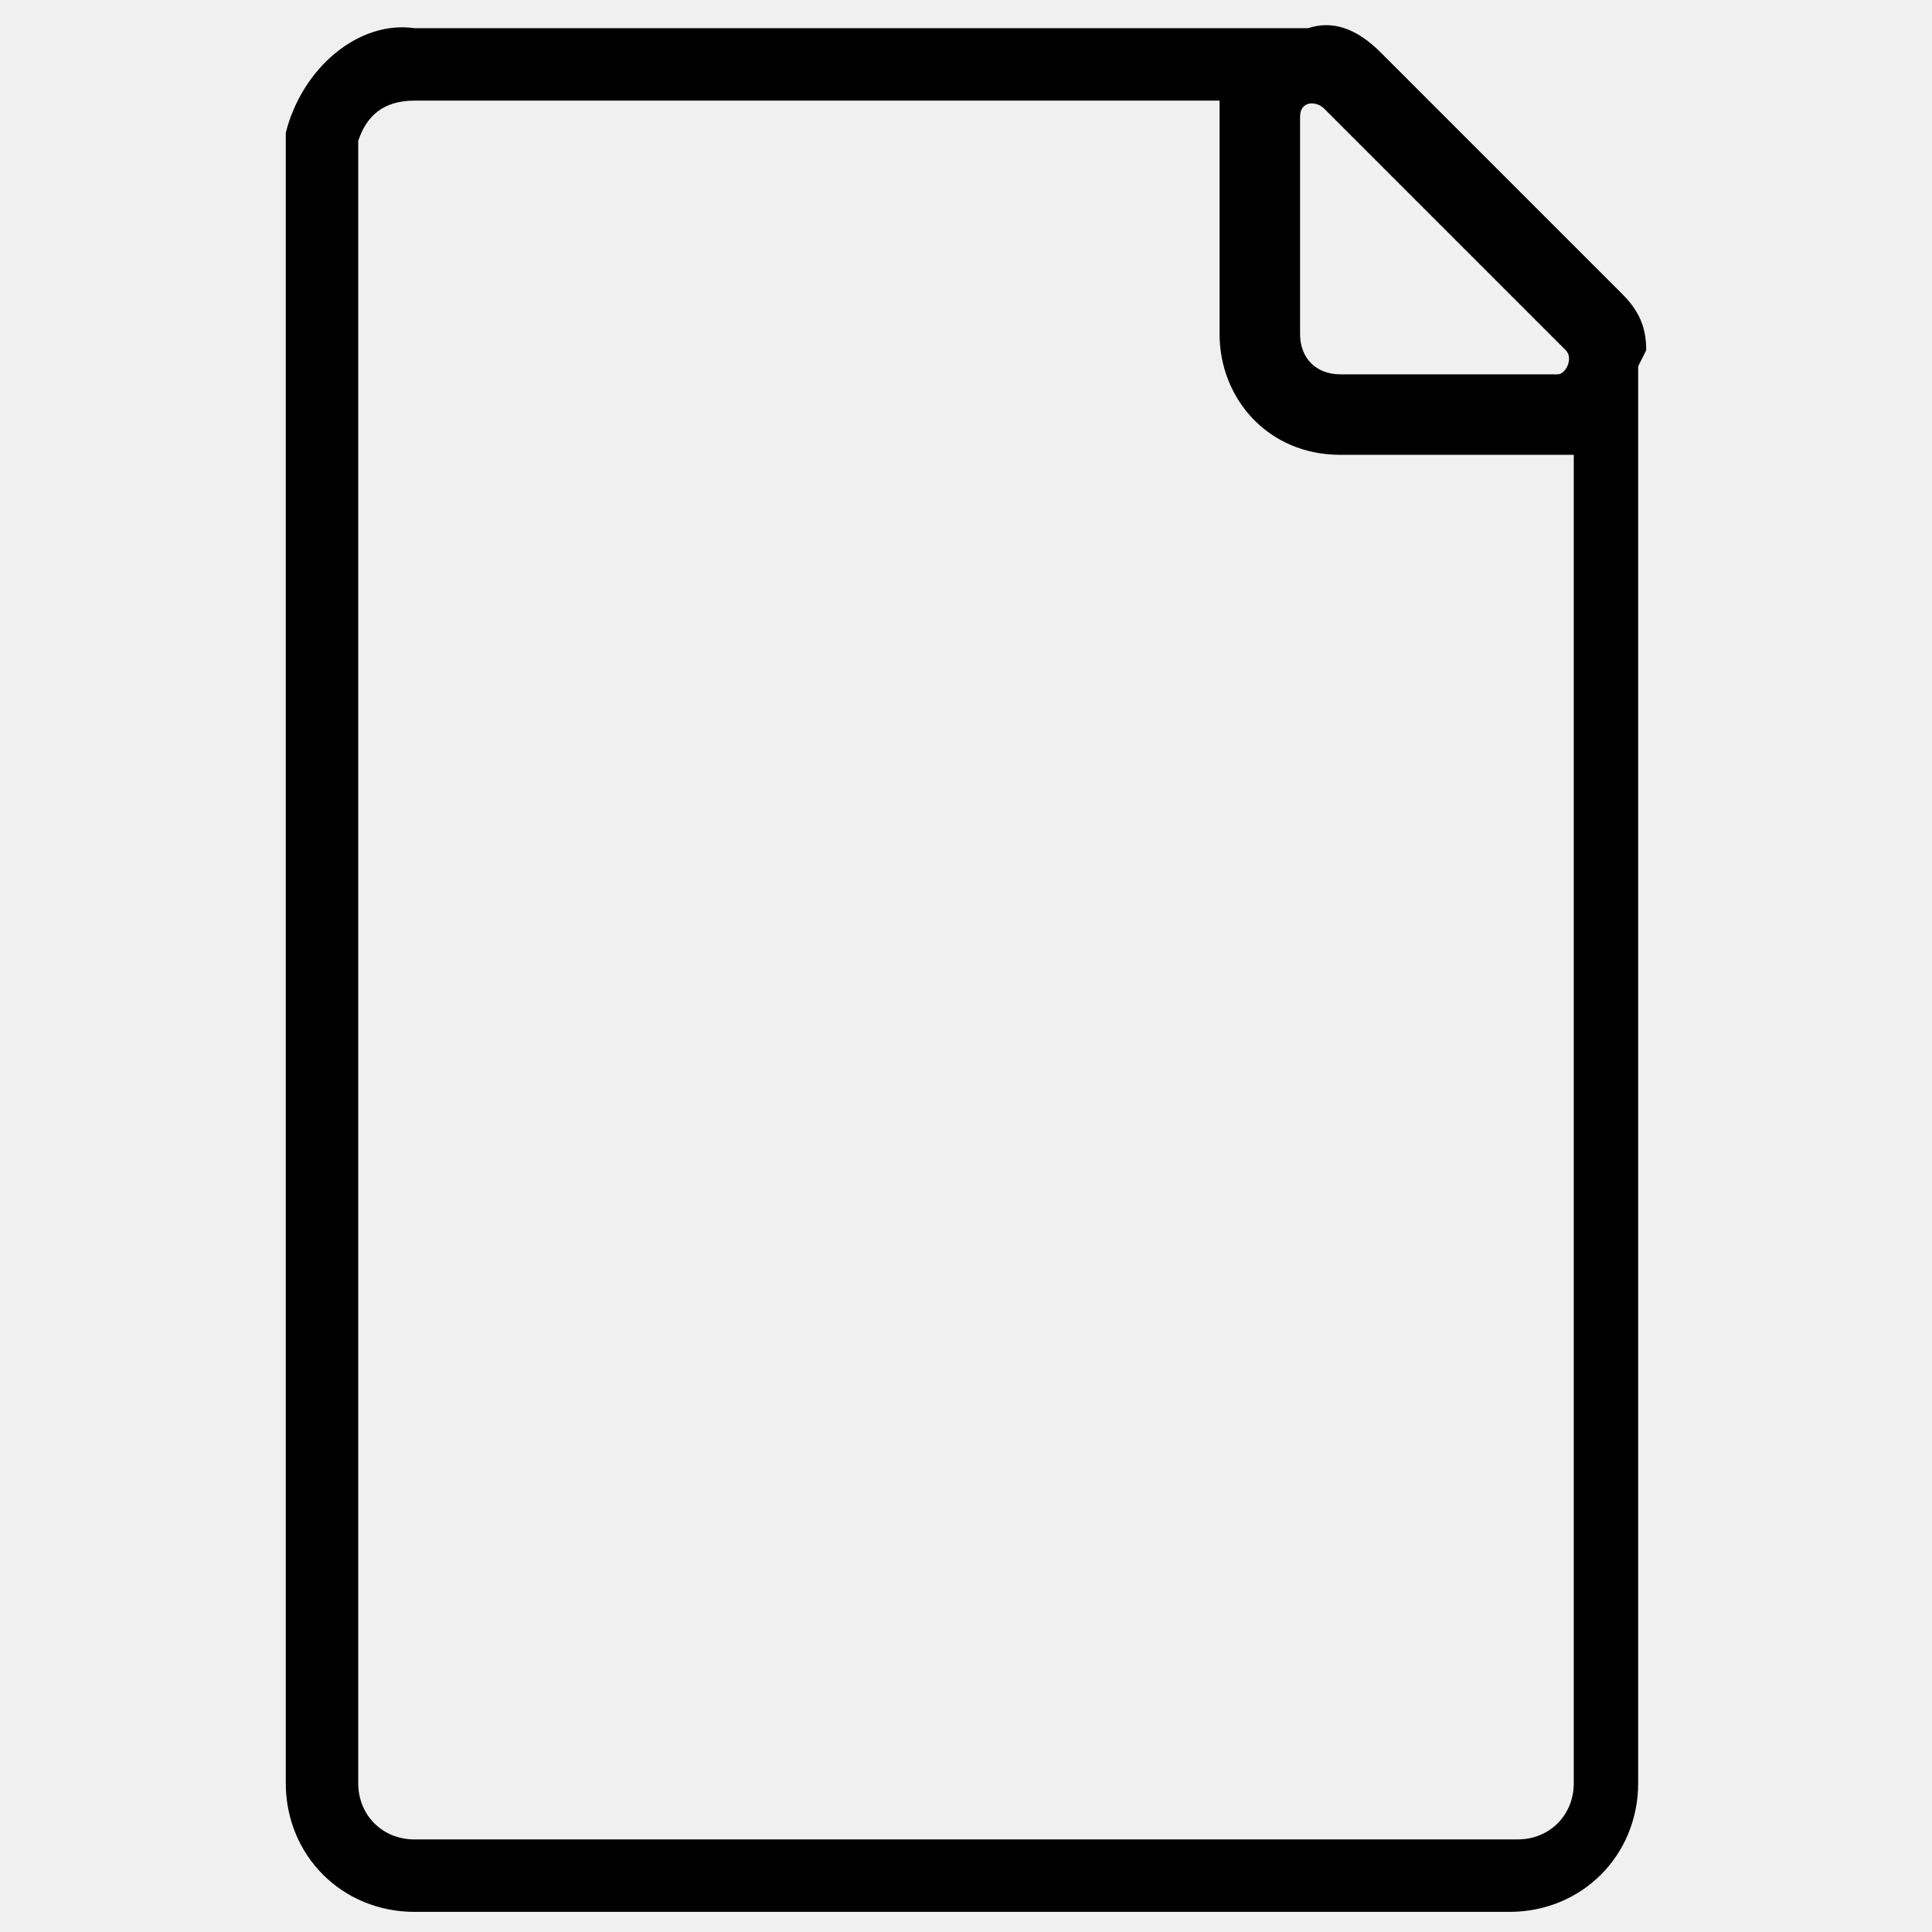
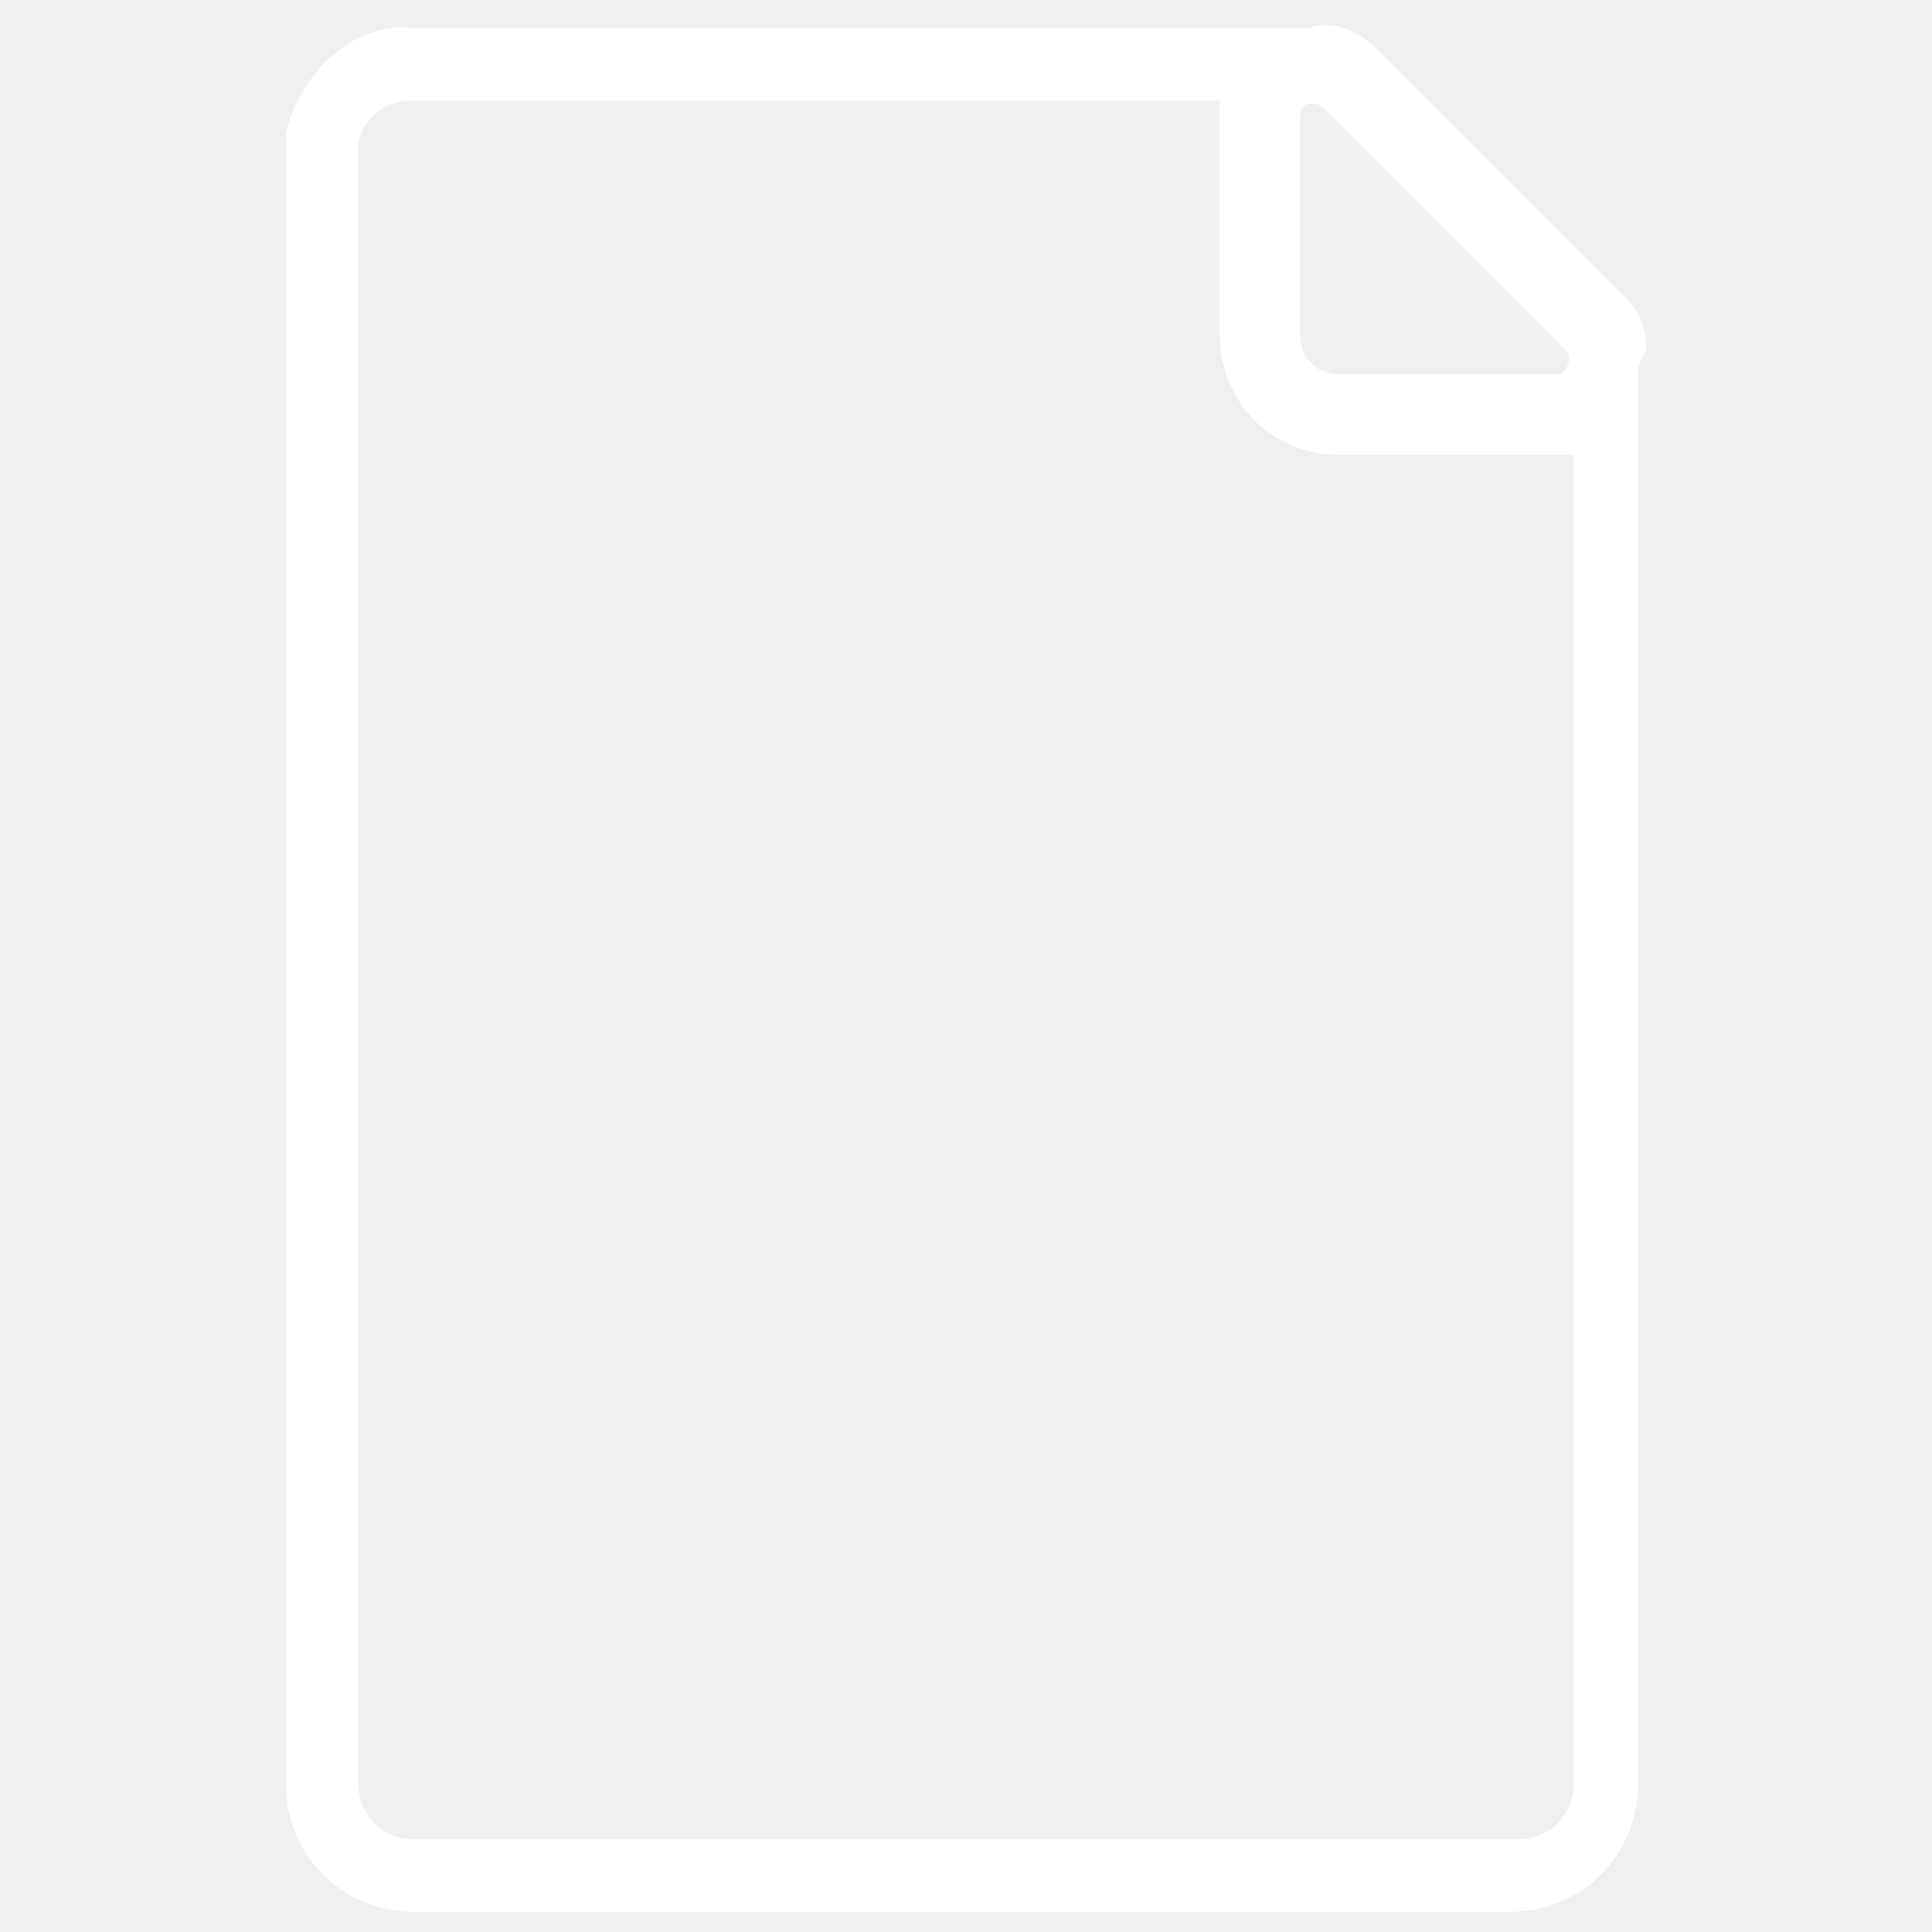
- <svg xmlns="http://www.w3.org/2000/svg" fill="#000000" viewBox="0 0 1024 1024">
+ <svg xmlns="http://www.w3.org/2000/svg" fill="#ffffff" viewBox="0 0 1024 1024">
  <path d="M872.533 185.601c0-12.8-4.267-21.333-12.8-29.867l-128-128c-12.8-12.8-25.6-17.067-38.4-12.8h-473.6C189.866 10.667 160 36.267 151.466 70.401v874.666c0 38.4 29.867 68.267 68.267 68.267H800c38.4 0 68.267-29.867 68.267-68.267V194.134l4.267-8.533c0 4.267 0 4.267 0 0zm-42.667 0c4.267 4.267 0 12.8-4.267 12.8h-115.2c-12.8 0-21.333-8.533-21.333-21.333v-115.2c0-8.533 8.533-8.533 12.8-4.267l128 128zm4.267 759.466c0 17.067-12.8 29.867-29.867 29.867H219.733c-17.067 0-29.867-12.8-29.867-29.867v-870.4c4.267-12.8 12.8-21.333 29.867-21.333H646.4v123.734c0 34.133 25.6 64 64 64h123.733v704z" />
</svg>
